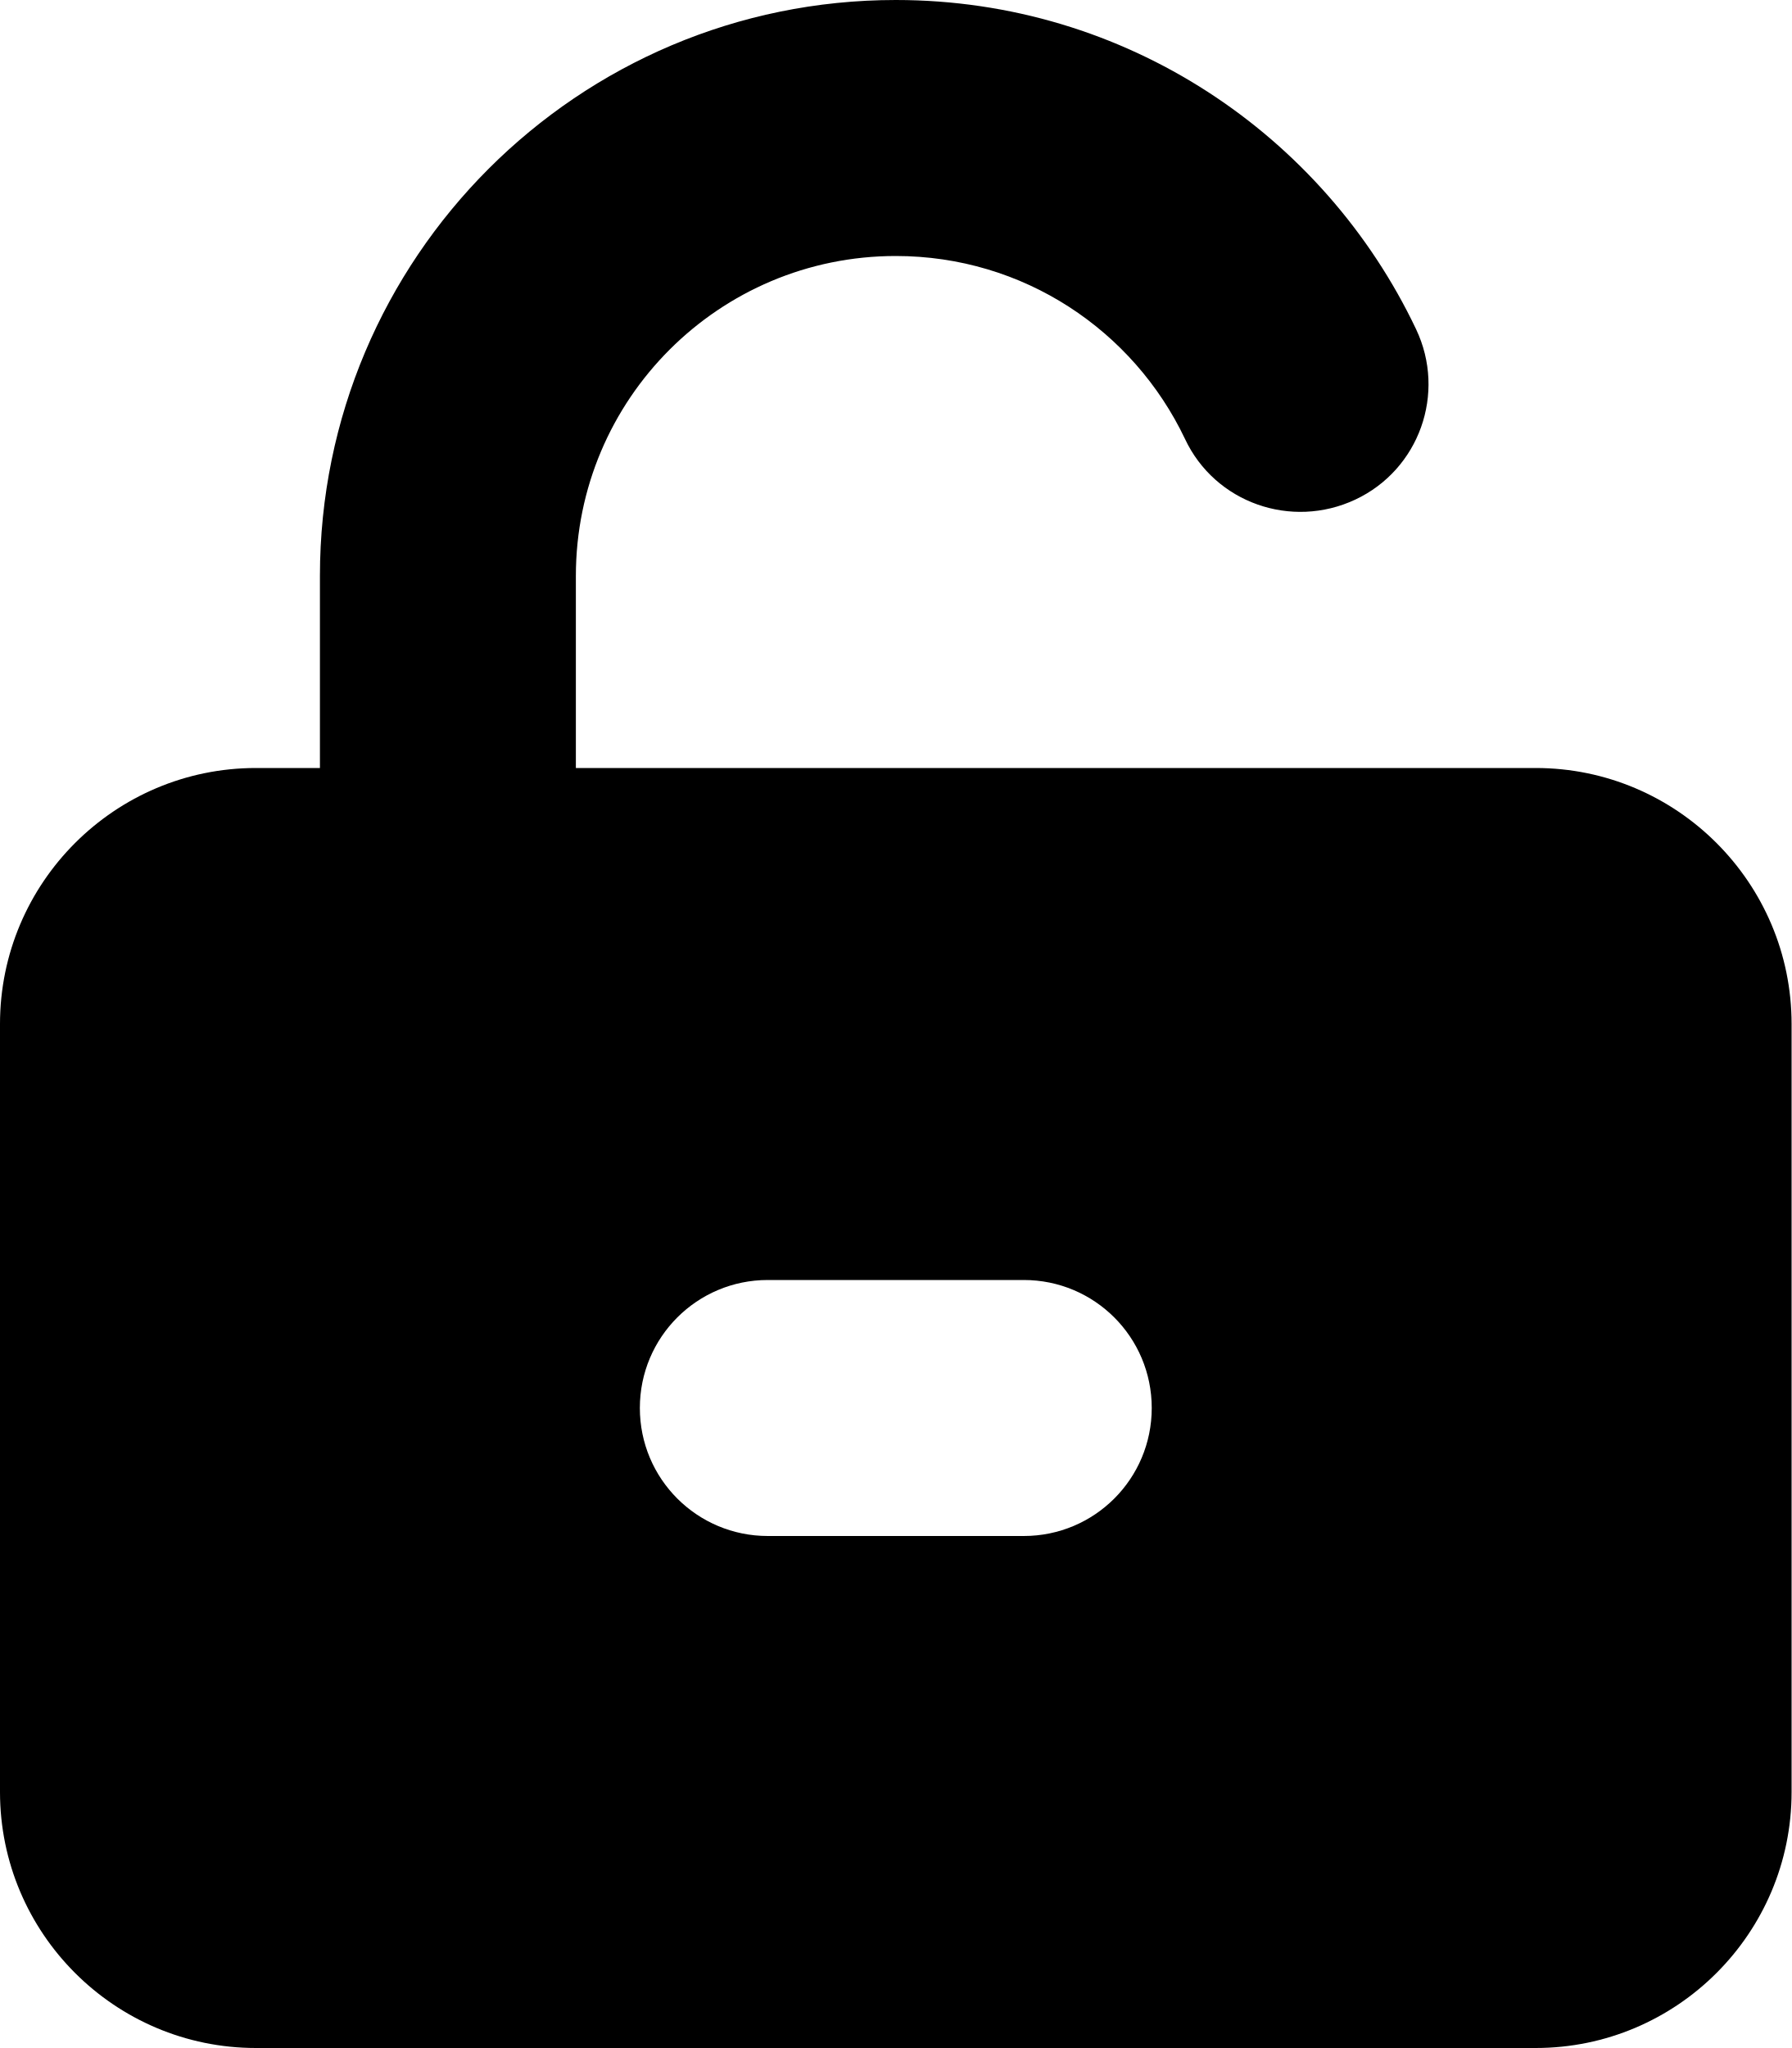
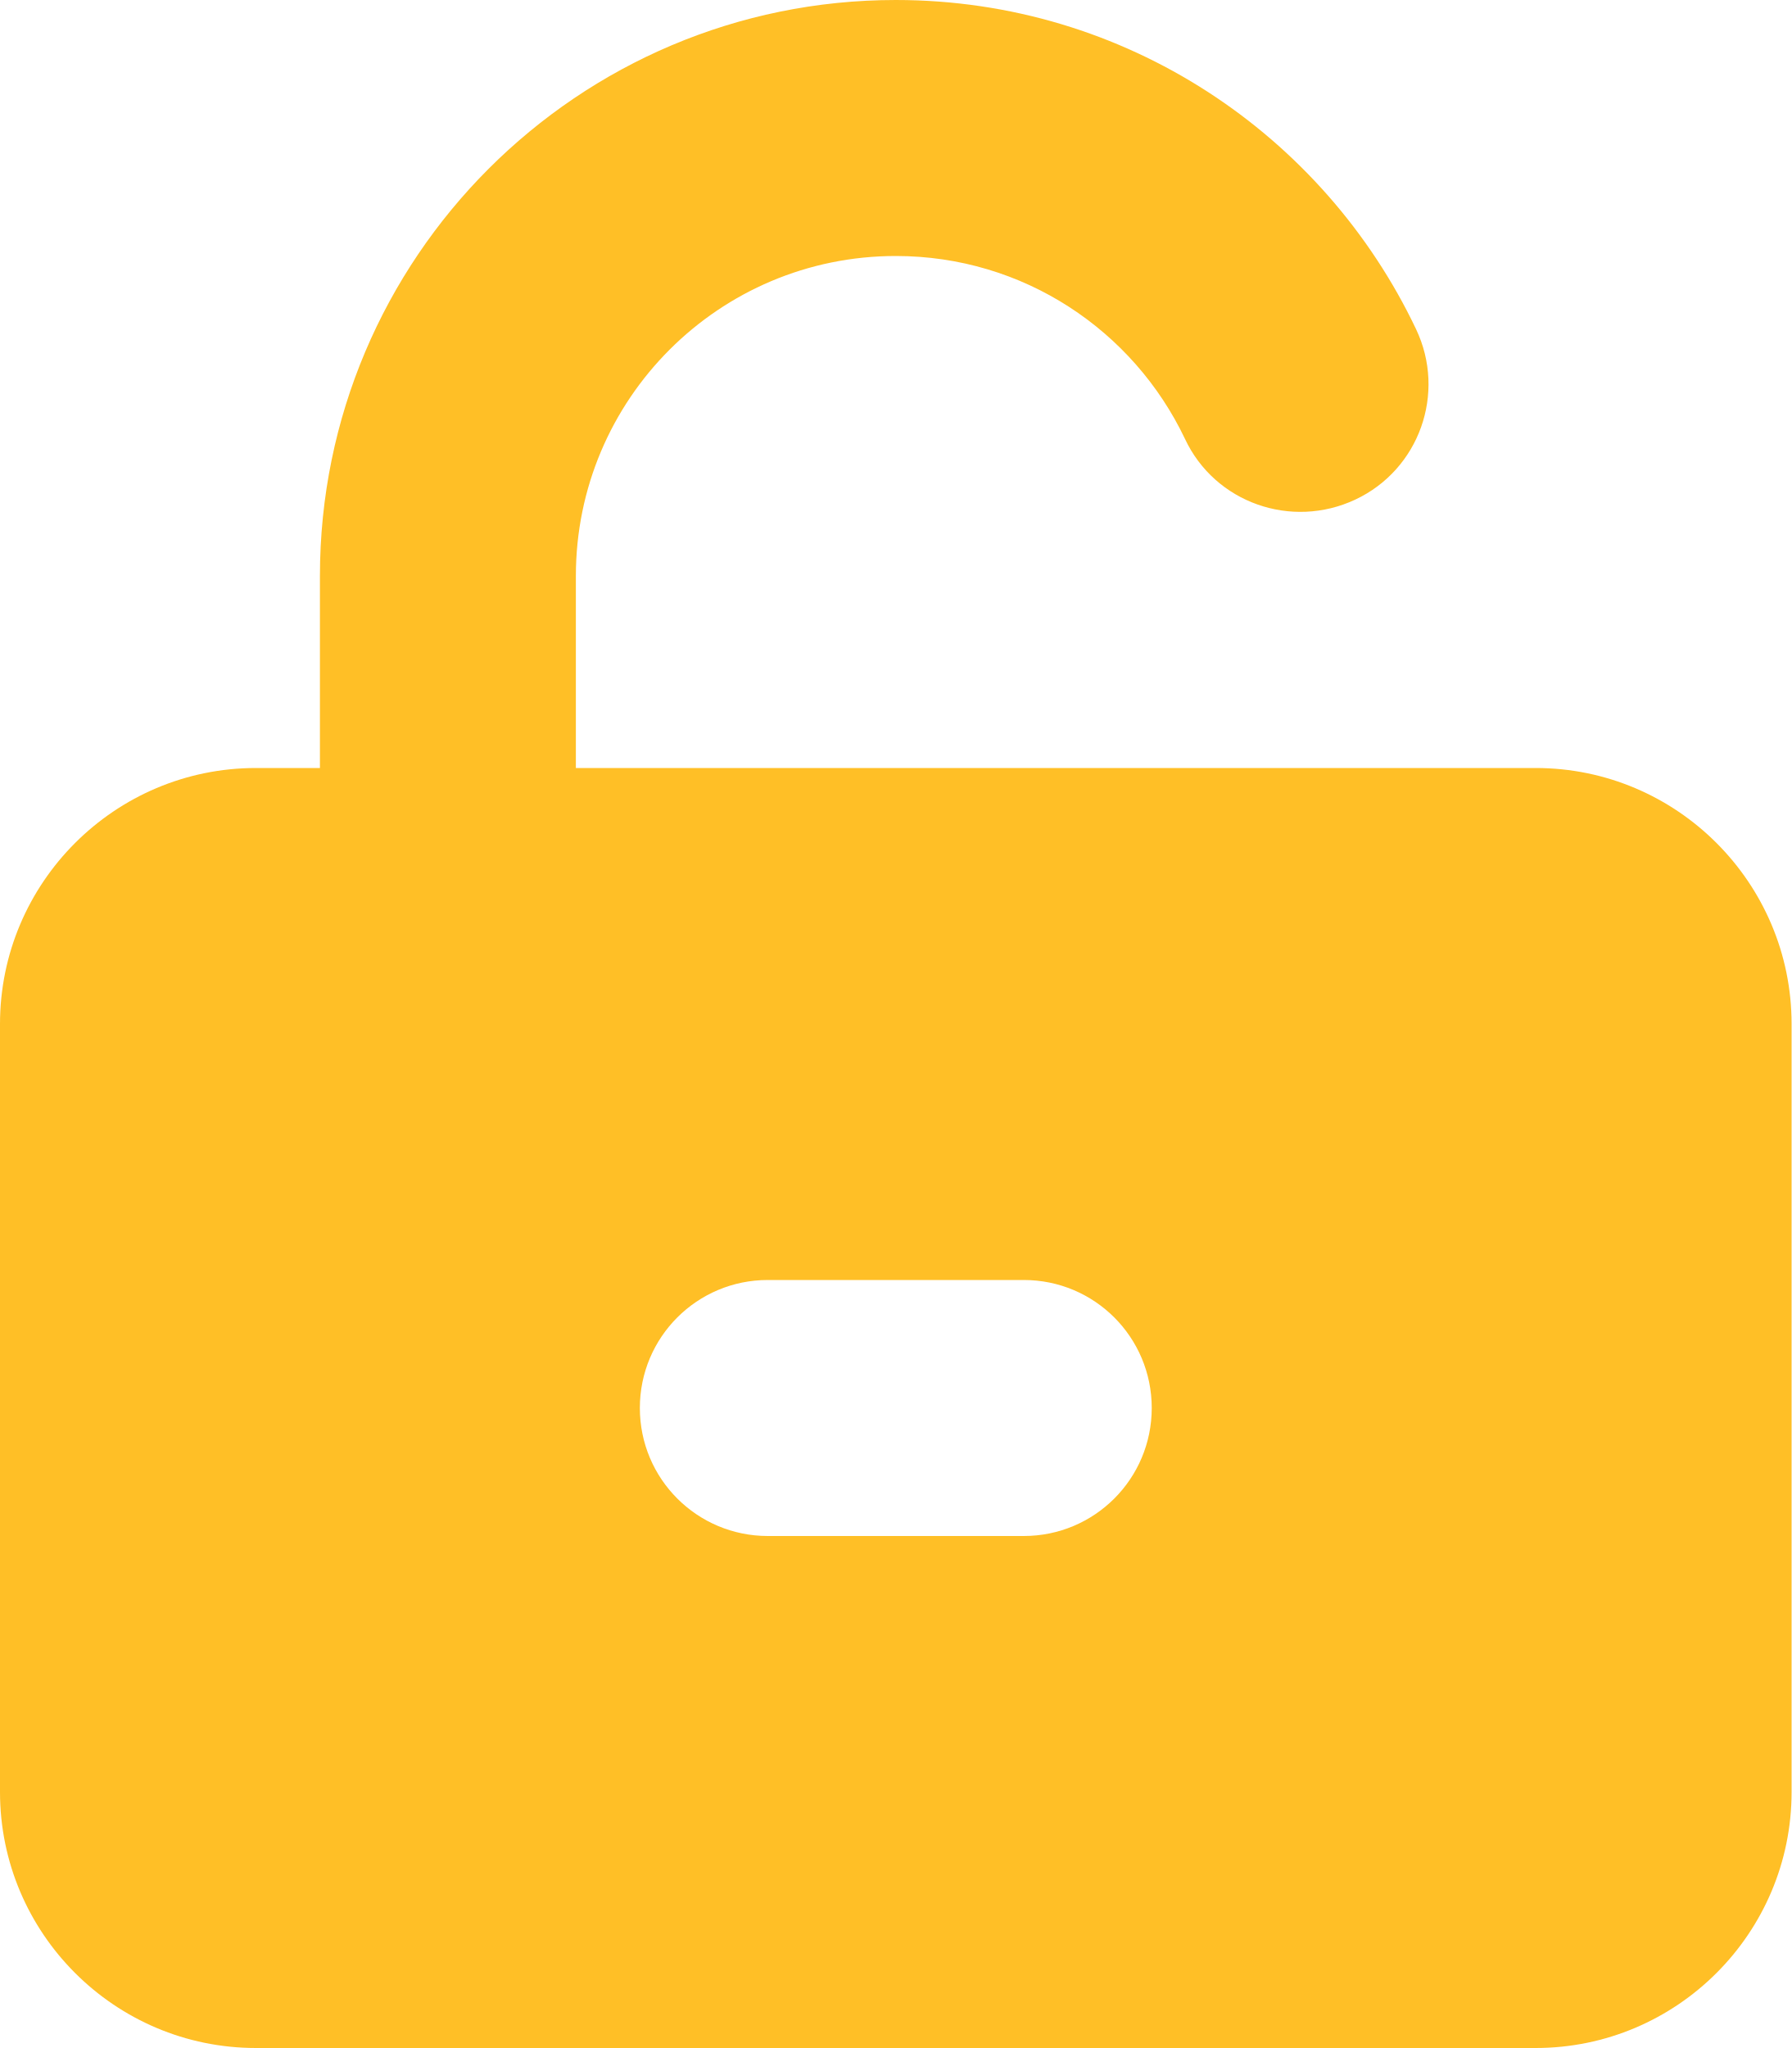
<svg xmlns="http://www.w3.org/2000/svg" height="1em" viewBox="0 0 448 512">
-   <path d="M224 64c-44.2 0-80 35.8-80 80v48H384c35.3 0 64 28.7 64 64V448c0 35.3-28.7 64-64 64H64c-35.3 0-64-28.7-64-64V256c0-35.3 28.7-64 64-64H80V144C80 64.5 144.5 0 224 0c57.5 0 107 33.7 130.1 82.3c7.6 16 .8 35.1-15.2 42.6s-35.1 .8-42.6-15.2C283.4 82.6 255.9 64 224 64zm32 320c17.7 0 32-14.3 32-32s-14.3-32-32-32H192c-17.7 0-32 14.3-32 32s14.3 32 32 32h64z" />
+   <path d="M224 64c-44.2 0-80 35.8-80 80v48H384c35.3 0 64 28.7 64 64V448c0 35.3-28.7 64-64 64H64c-35.3 0-64-28.7-64-64V256c0-35.3 28.7-64 64-64H80V144C80 64.5 144.5 0 224 0c57.5 0 107 33.7 130.1 82.3c7.6 16 .8 35.1-15.2 42.6s-35.1 .8-42.6-15.2C283.4 82.6 255.9 64 224 64zm32 320c17.7 0 32-14.3 32-32s-14.3-32-32-32H192c-17.7 0-32 14.3-32 32s14.3 32 32 32h64z" fill="#ffbf26" />
</svg>
